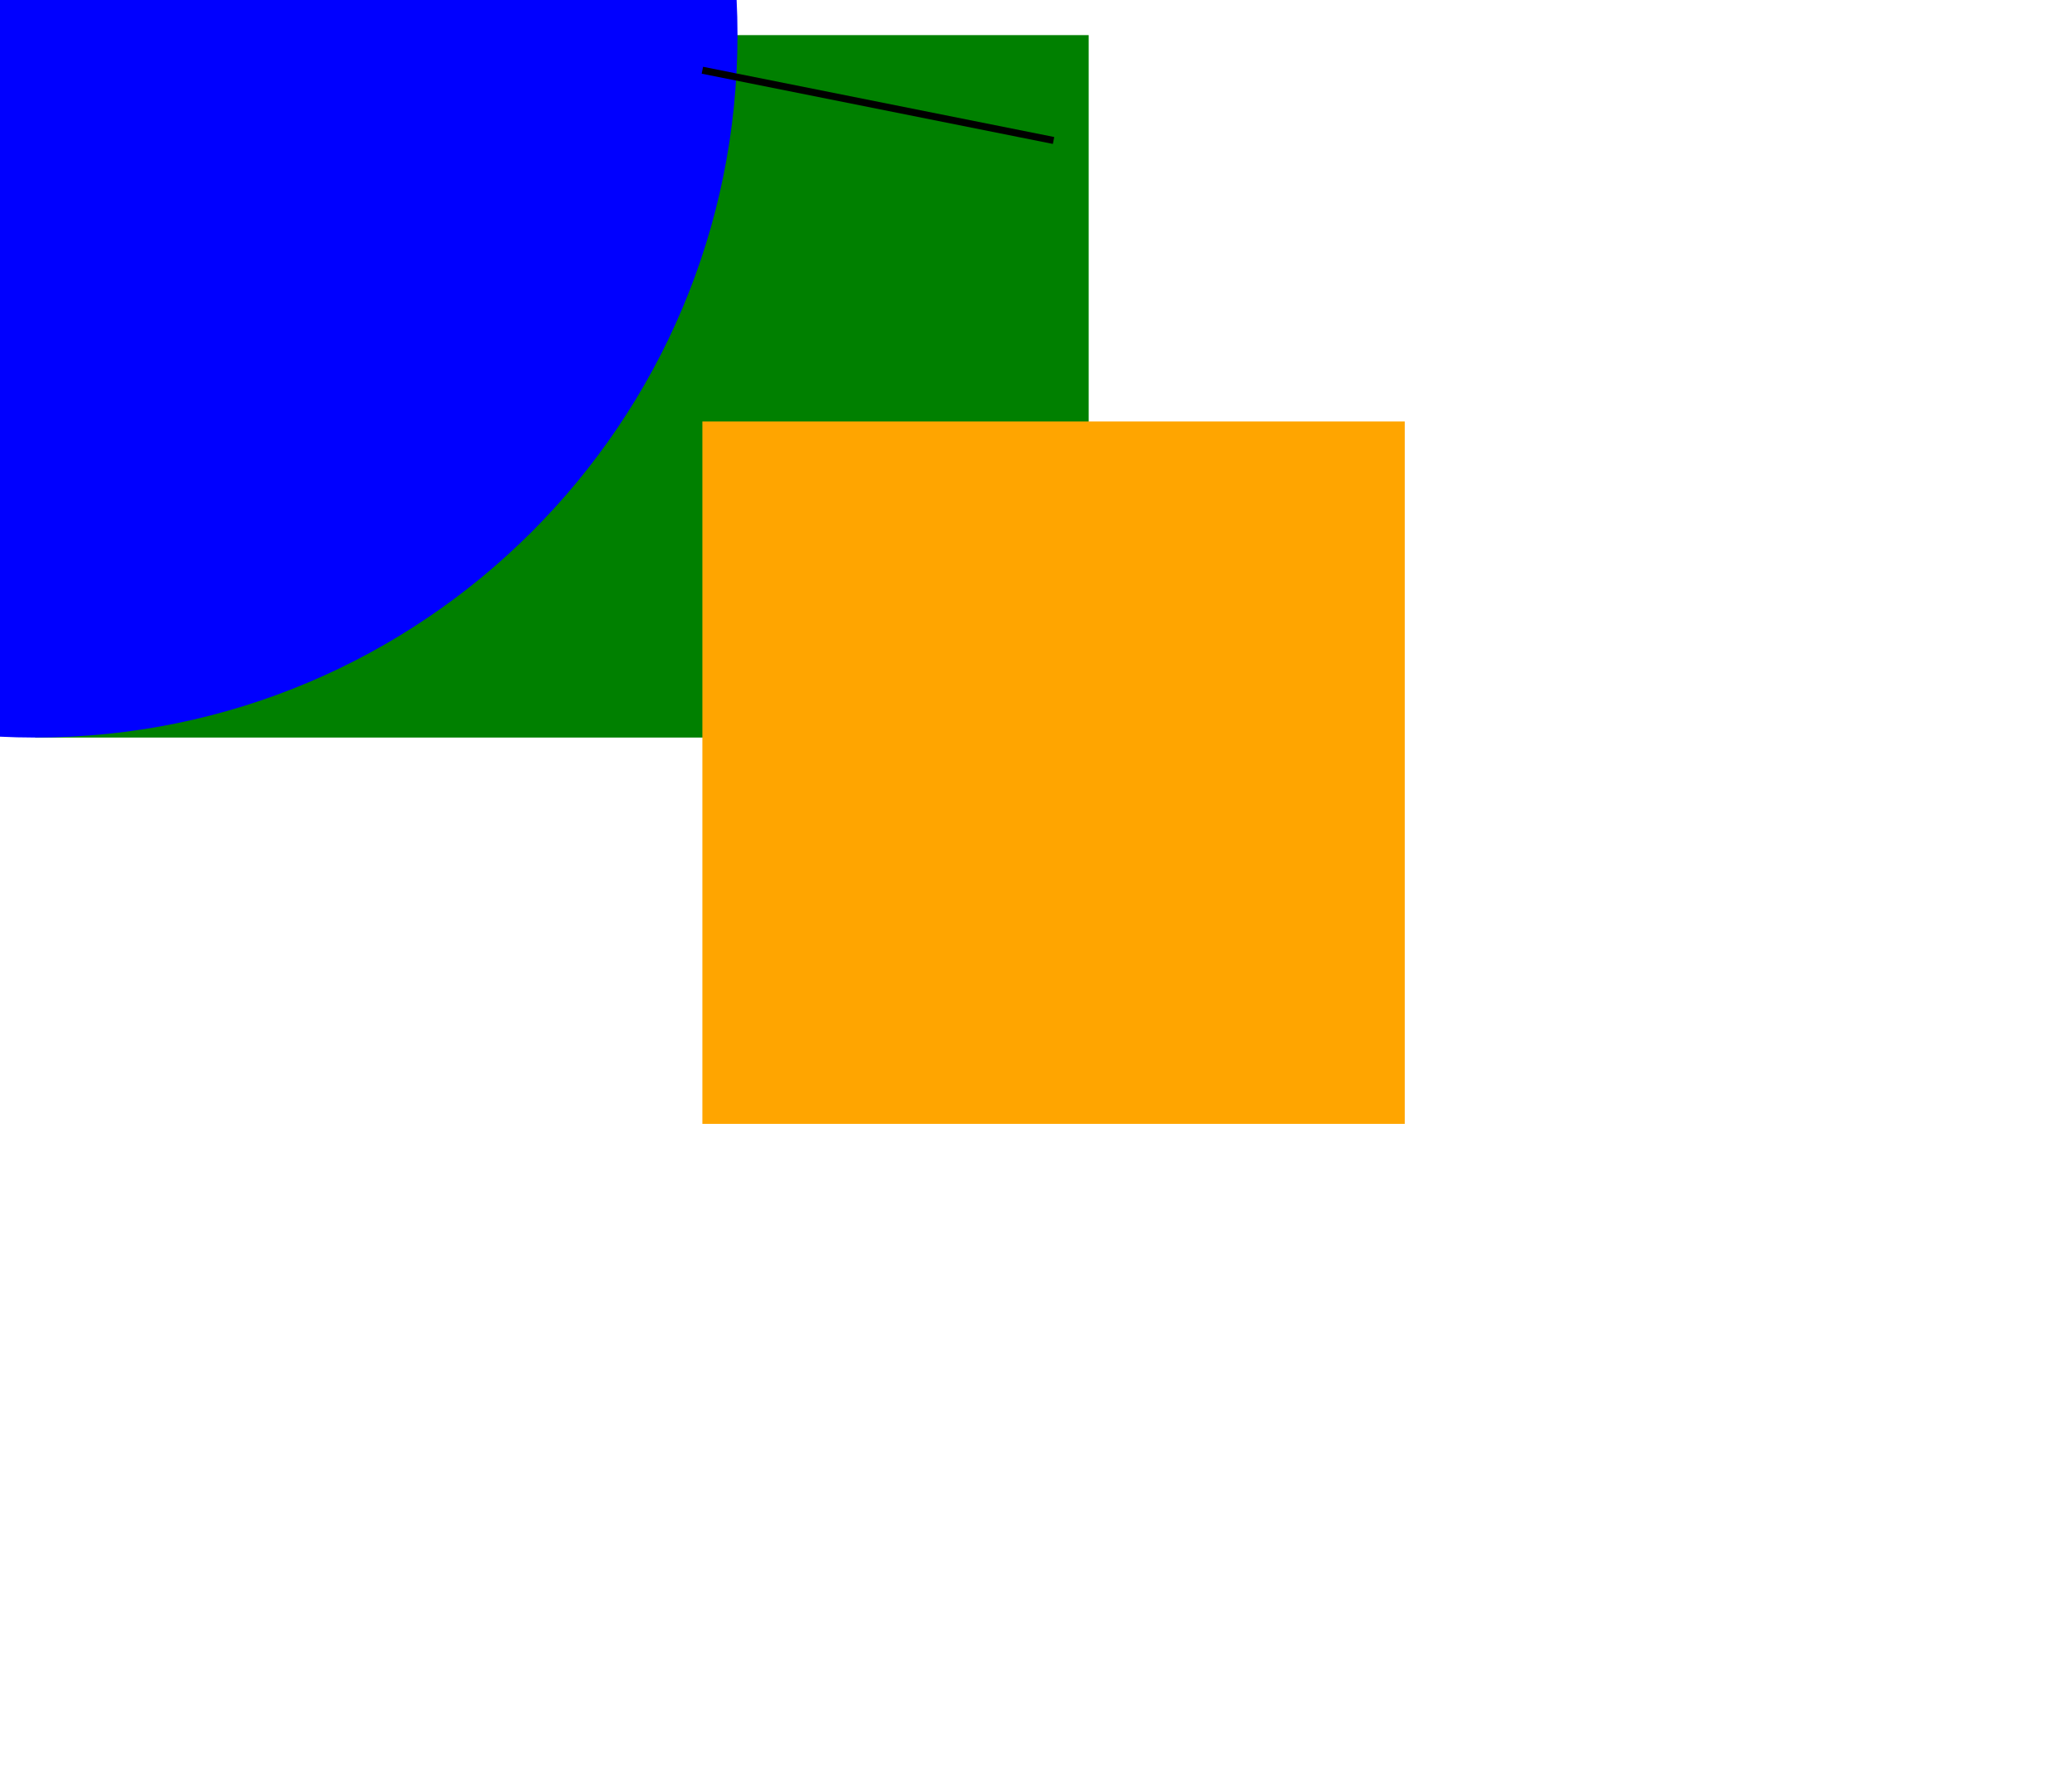
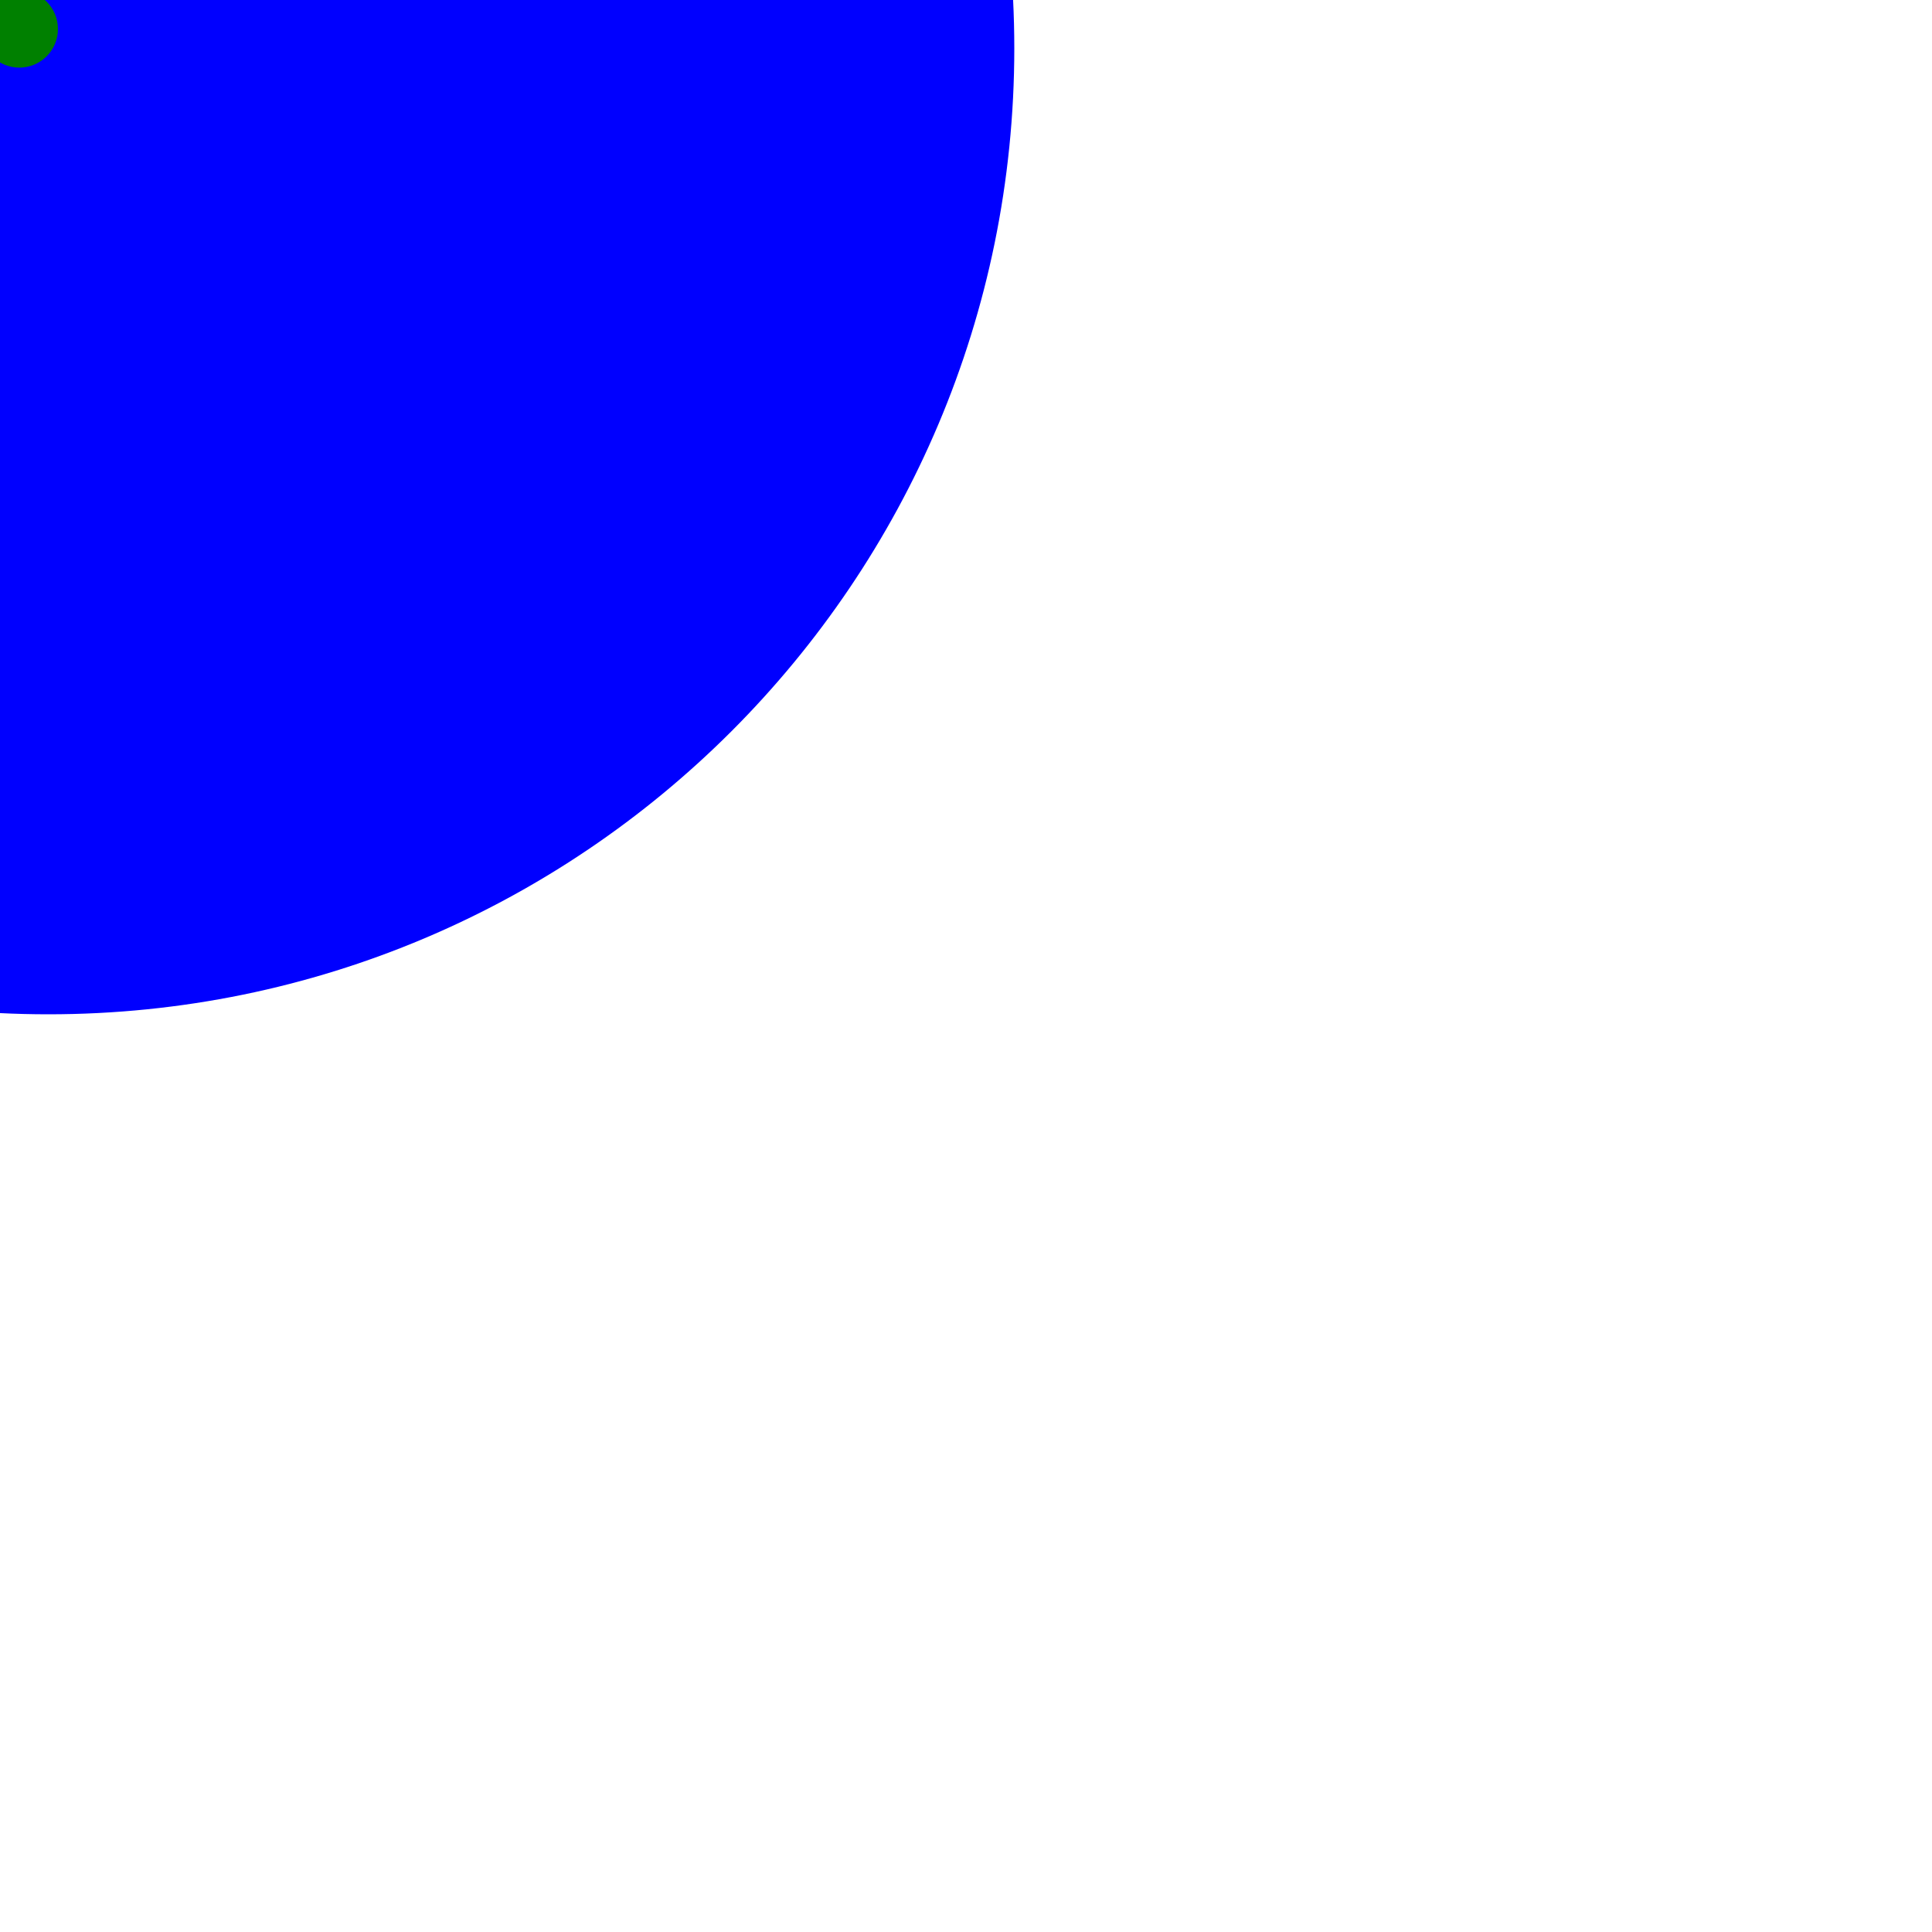
<svg xmlns="http://www.w3.org/2000/svg">
-   <rect x="5" y="5" width="150" height="100" fill="green" />
+   <rect x1="5" y1-="5" width="150" hight="100" fill="green" />
  <circle cx="5" cy="5" r="100" fill="blue" />
-   <rect x="100" y="60" width="100" height="100" fill="orange" />
-   <line x1="100" y1="10" x2="150" y2="20" stroke="black" />
+   <rect x1="100" y1-="60" width="100" hight="100" fill="orange" />
+   <line x1="100" y1-="10" x2="150" y2="20" fill="black" />
+   <circle cx="2" cy="3" r="4" fill=" green" />
</svg>
